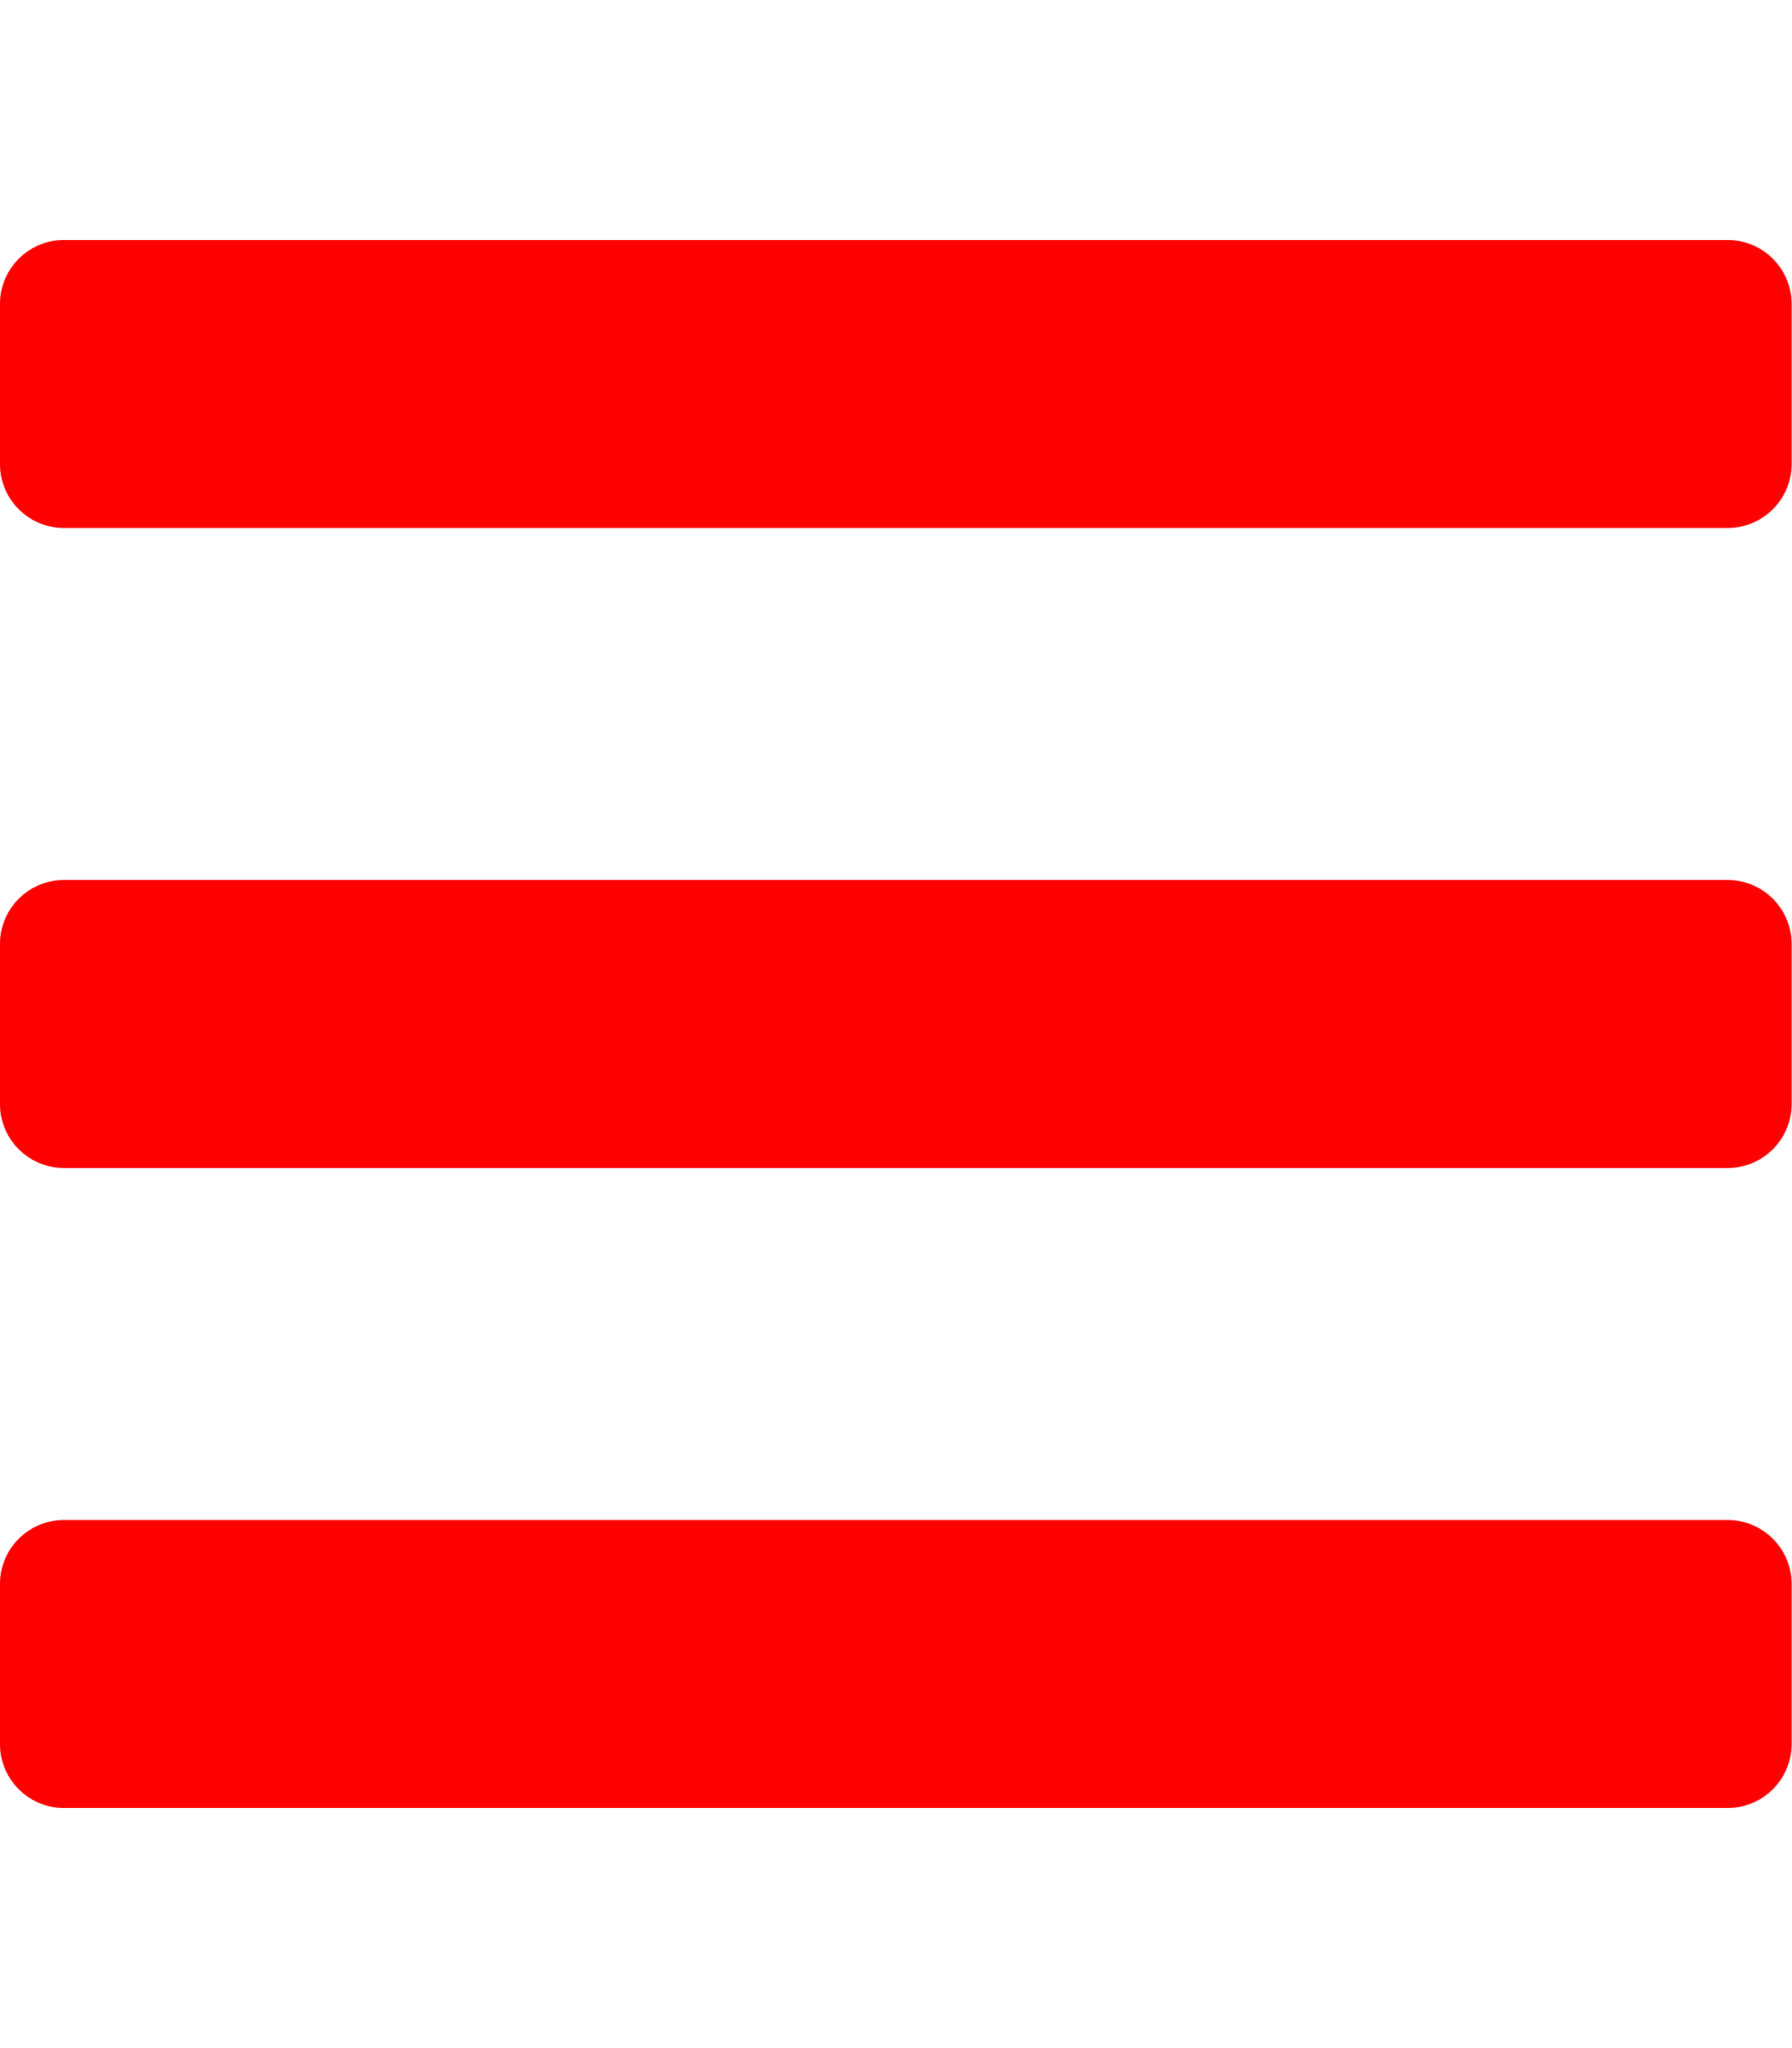
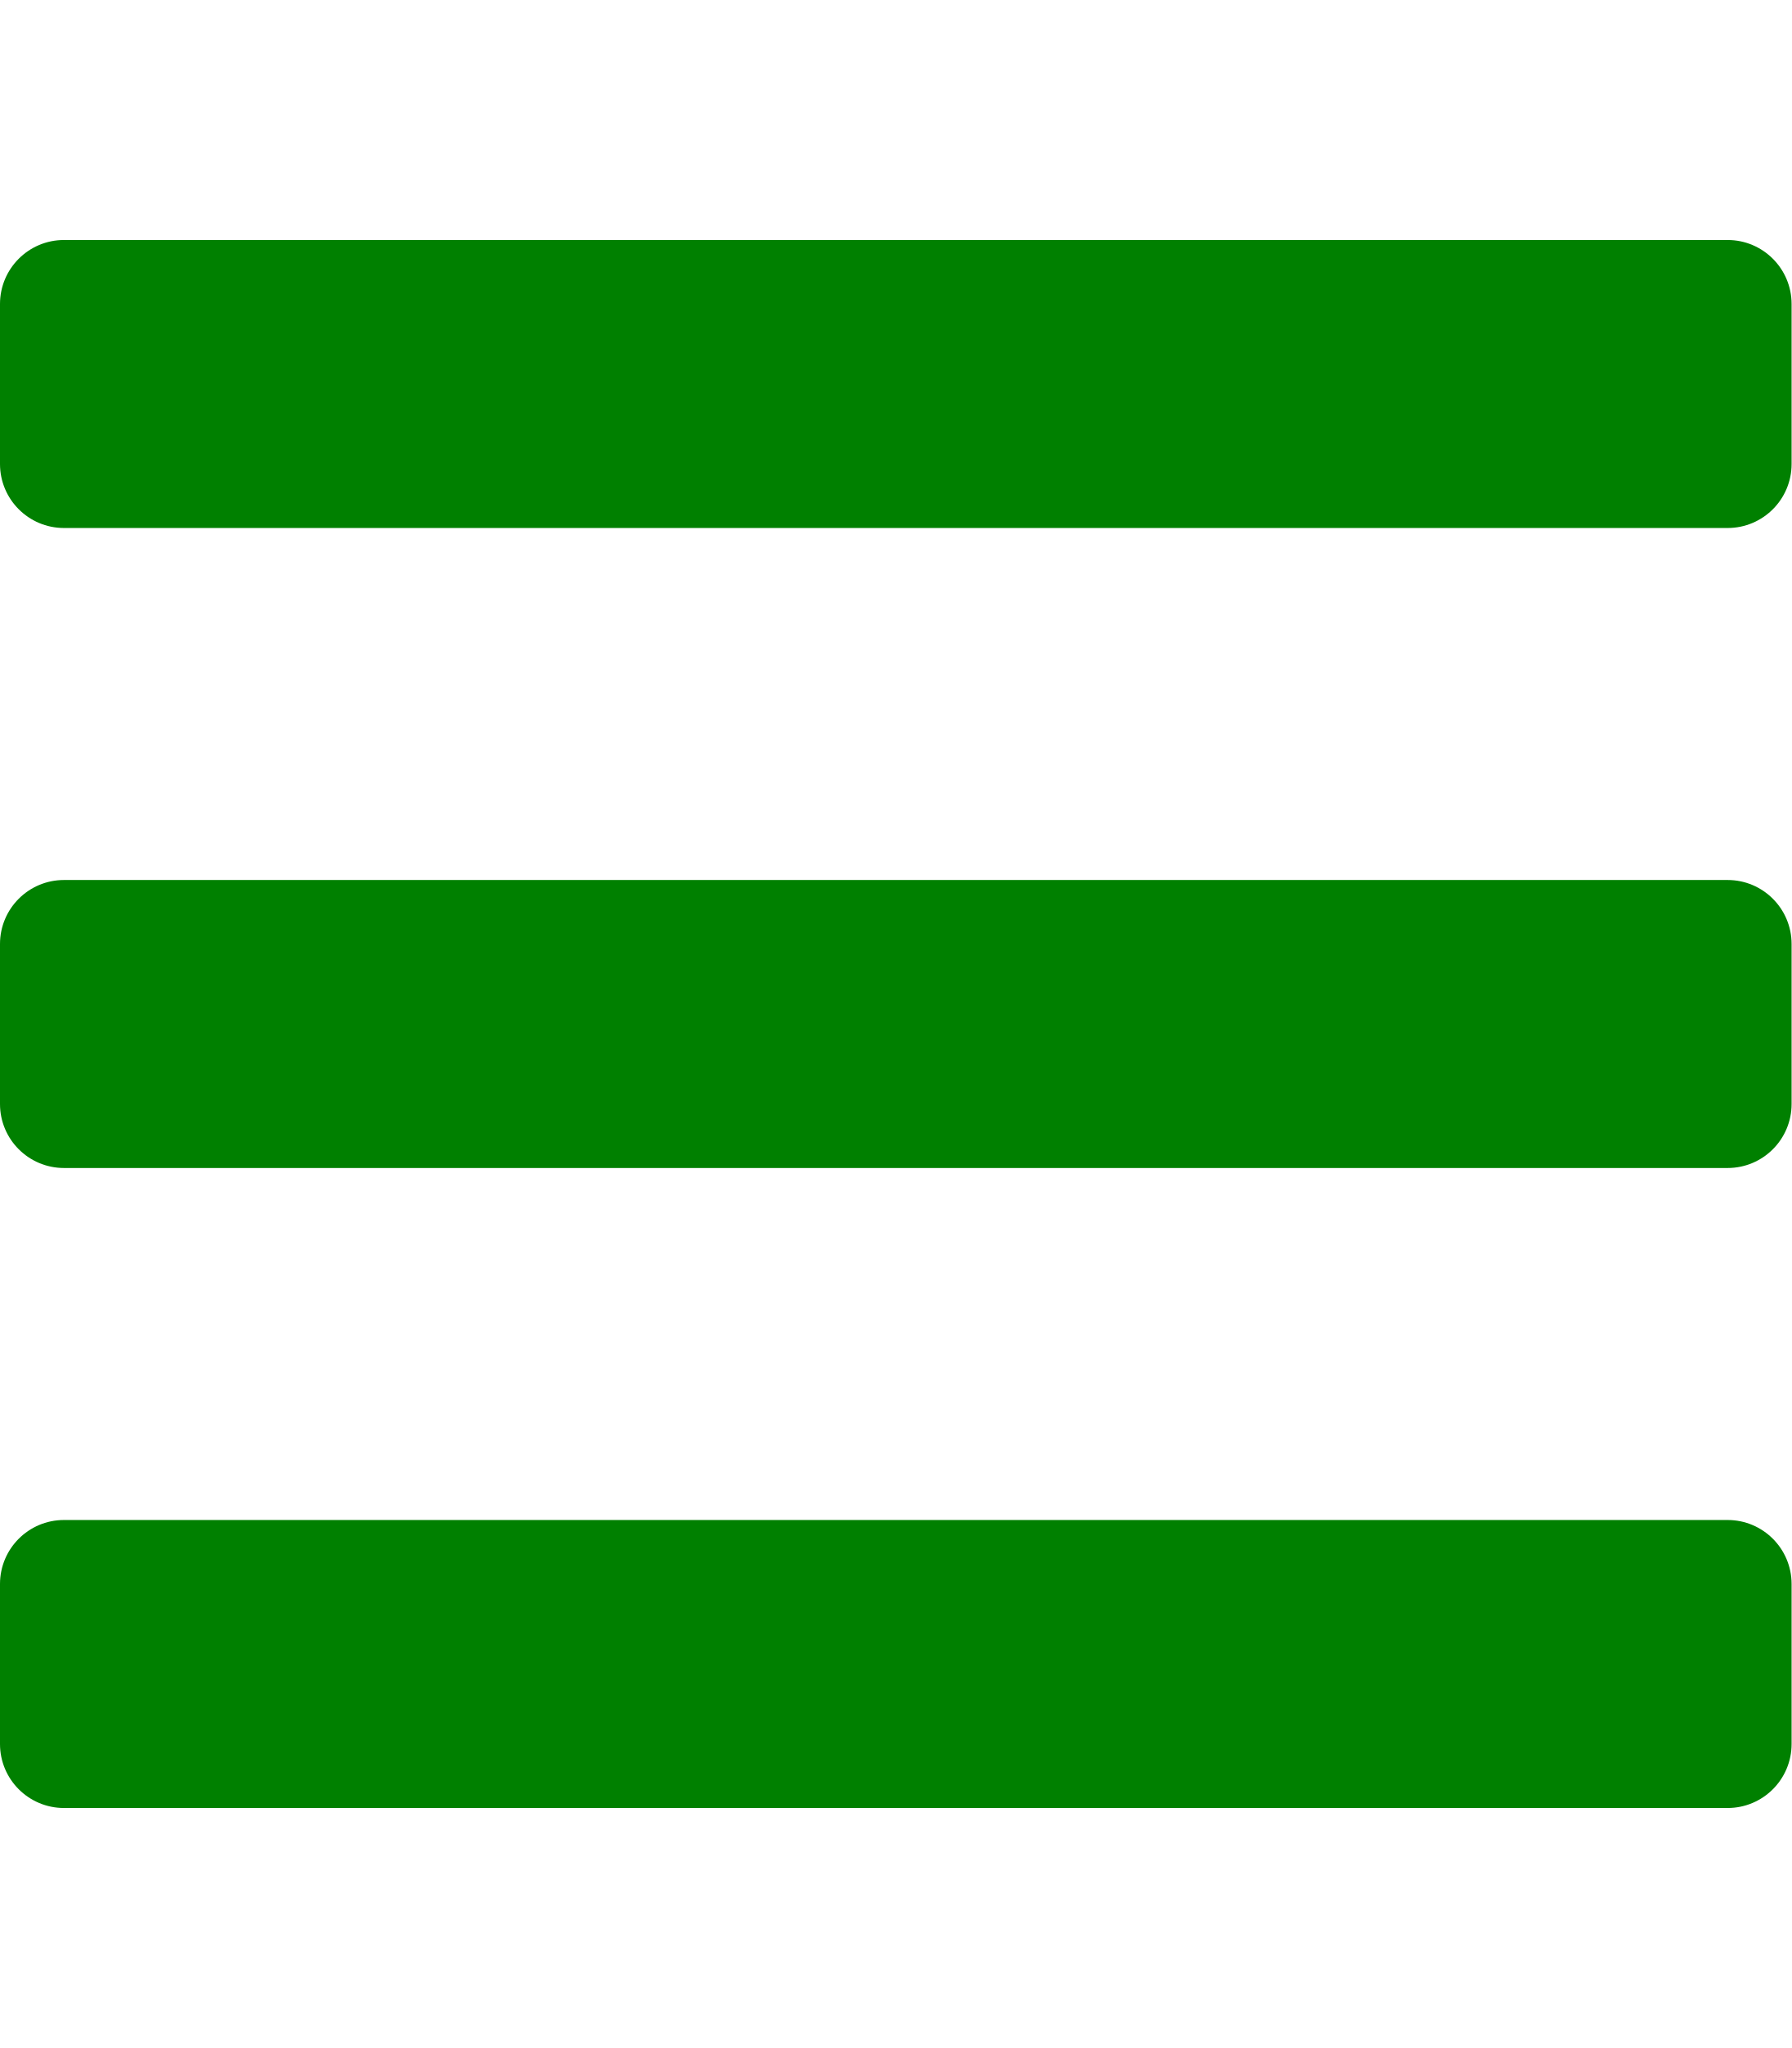
<svg xmlns="http://www.w3.org/2000/svg" aria-hidden="true" focusable="false" data-prefix="fas" data-icon="bars" class="svg-inline--fa fa-bars fa-w-14" role="img" viewBox="0 0 448 512">
-   <path fill="red" d="M16 132h416c8.837 0 16-7.163 16-16V76c0-8.837-7.163-16-16-16H16C7.163 60 0 67.163 0 76v40c0 8.837 7.163 16 16 16zm0 160h416c8.837 0 16-7.163 16-16v-40c0-8.837-7.163-16-16-16H16c-8.837 0-16 7.163-16 16v40c0 8.837 7.163 16 16 16zm0 160h416c8.837 0 16-7.163 16-16v-40c0-8.837-7.163-16-16-16H16c-8.837 0-16 7.163-16 16v40c0 8.837 7.163 16 16 16z" />
+   <path fill="green" d="M16 132h416c8.837 0 16-7.163 16-16V76c0-8.837-7.163-16-16-16H16C7.163 60 0 67.163 0 76v40c0 8.837 7.163 16 16 16zm0 160h416c8.837 0 16-7.163 16-16v-40c0-8.837-7.163-16-16-16H16c-8.837 0-16 7.163-16 16v40c0 8.837 7.163 16 16 16zm0 160h416c8.837 0 16-7.163 16-16v-40c0-8.837-7.163-16-16-16H16c-8.837 0-16 7.163-16 16v40c0 8.837 7.163 16 16 16z" />
</svg>
